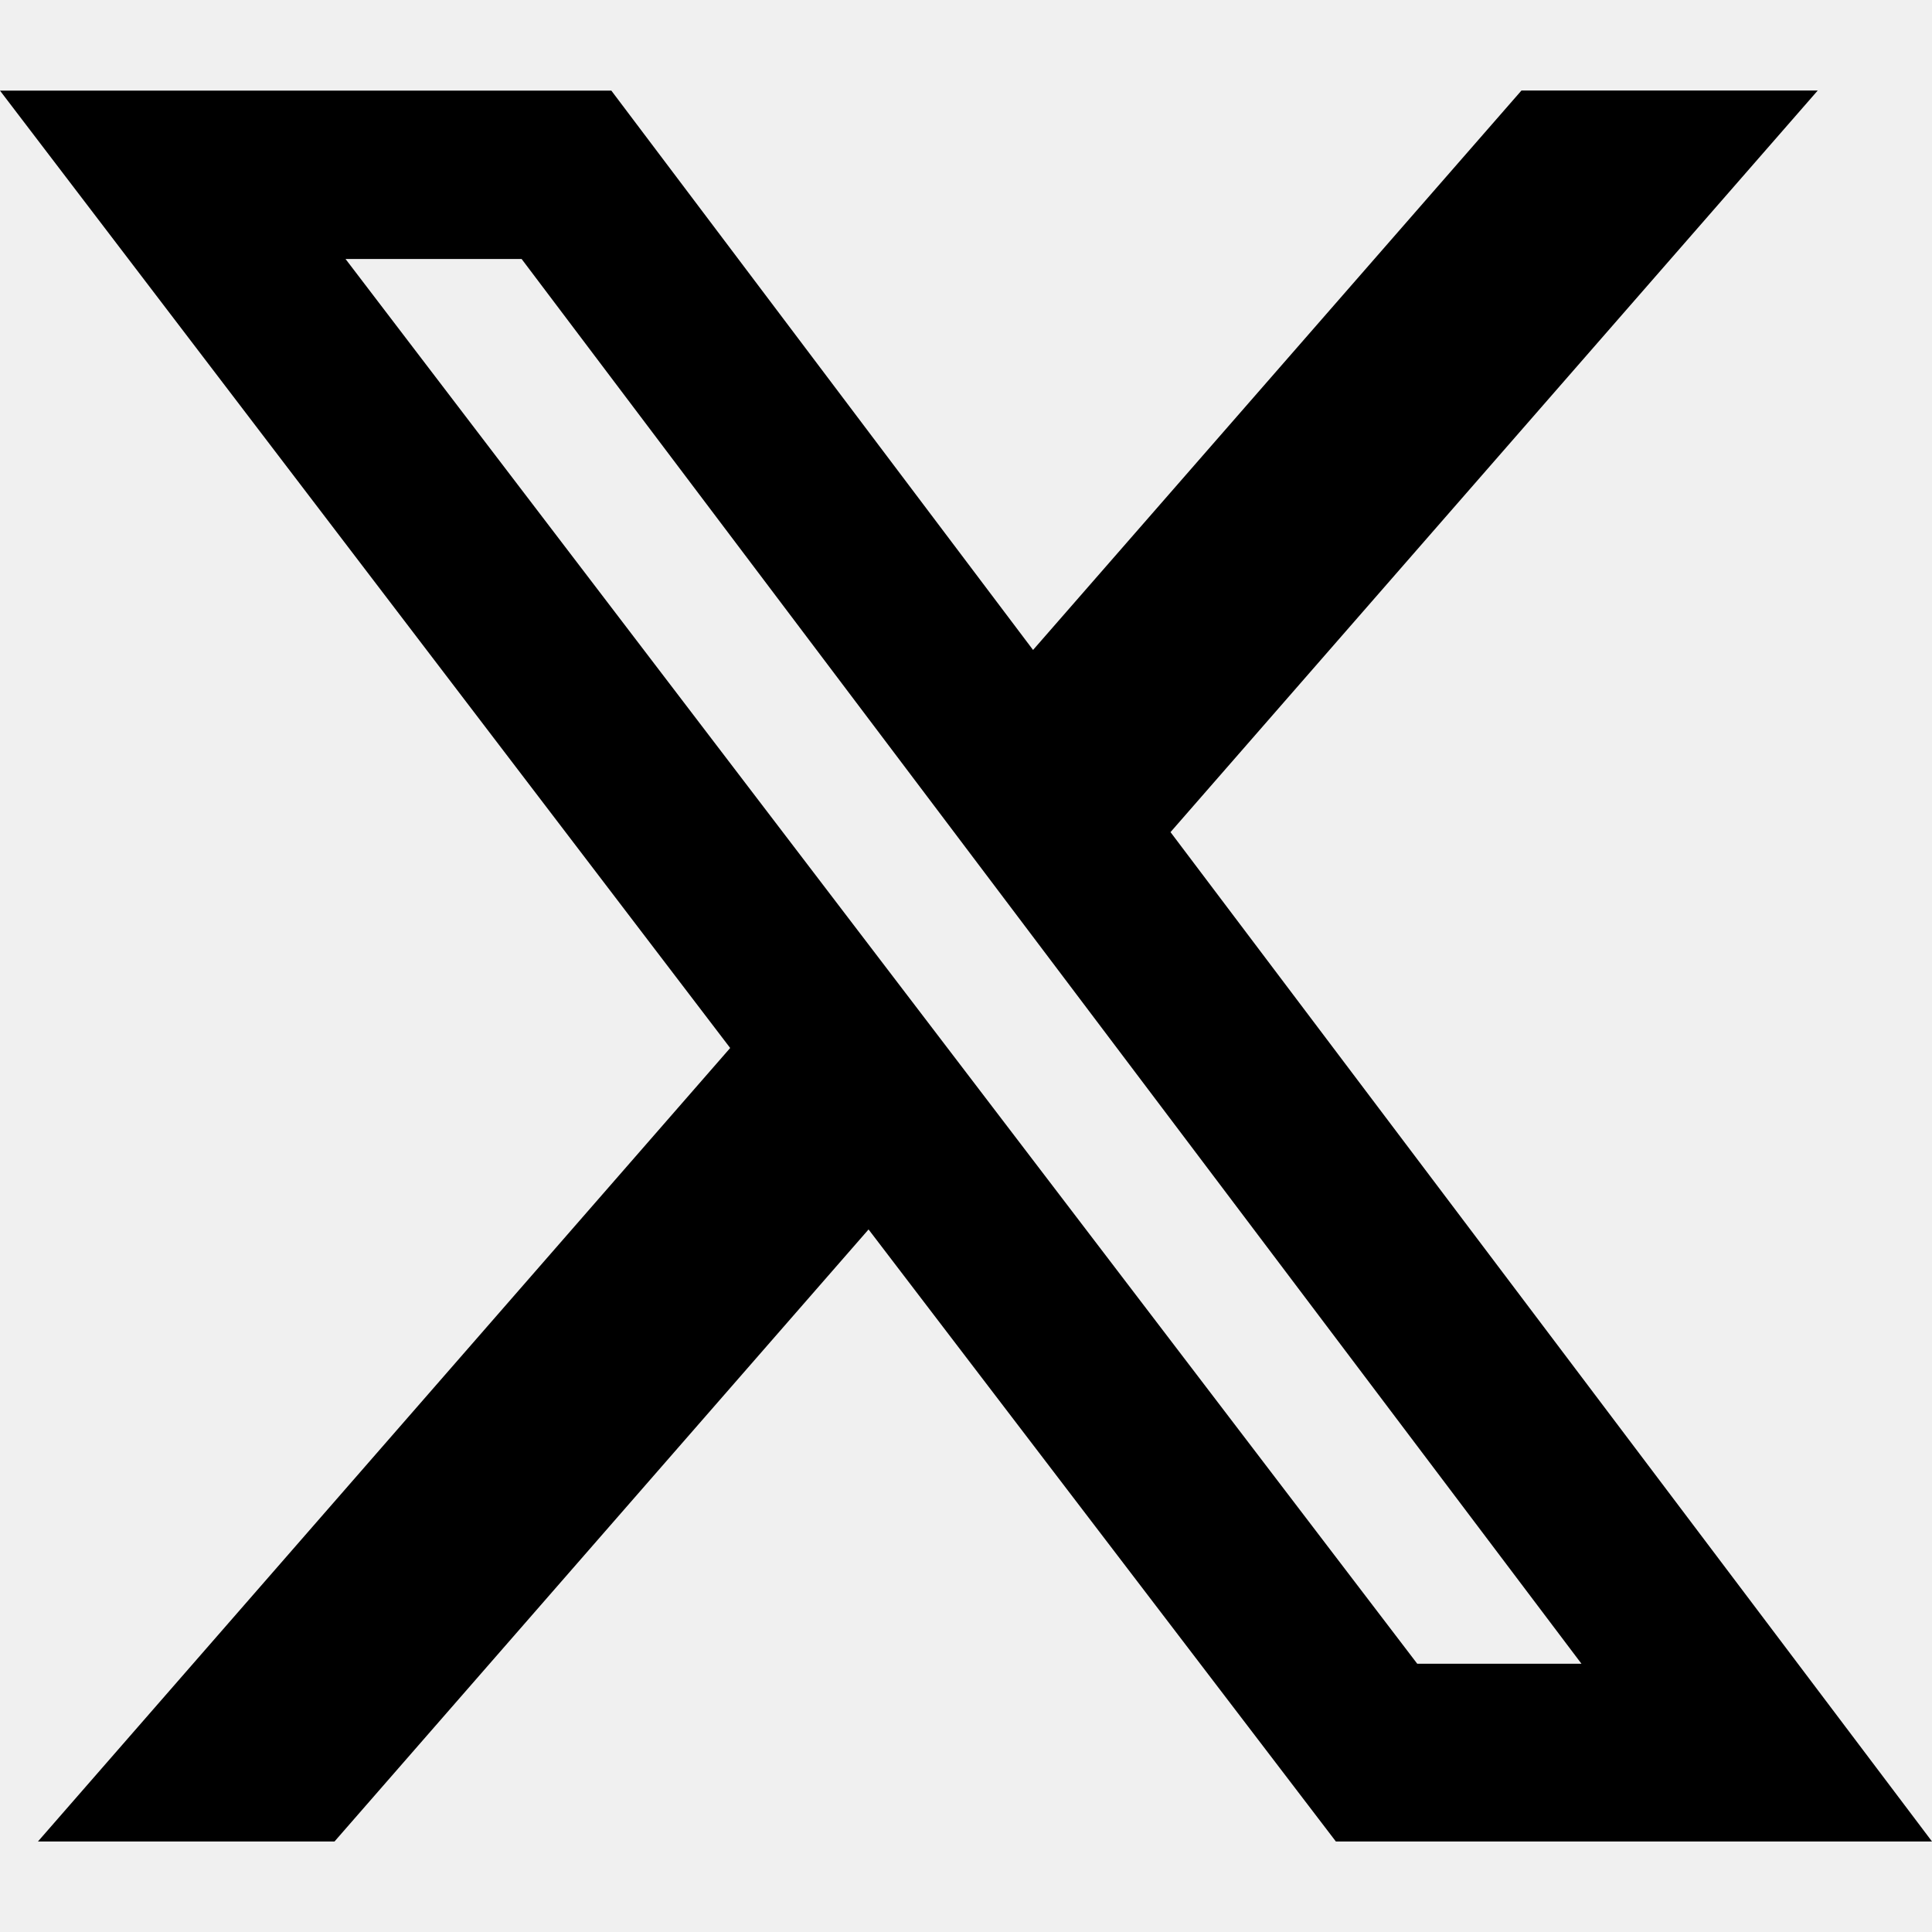
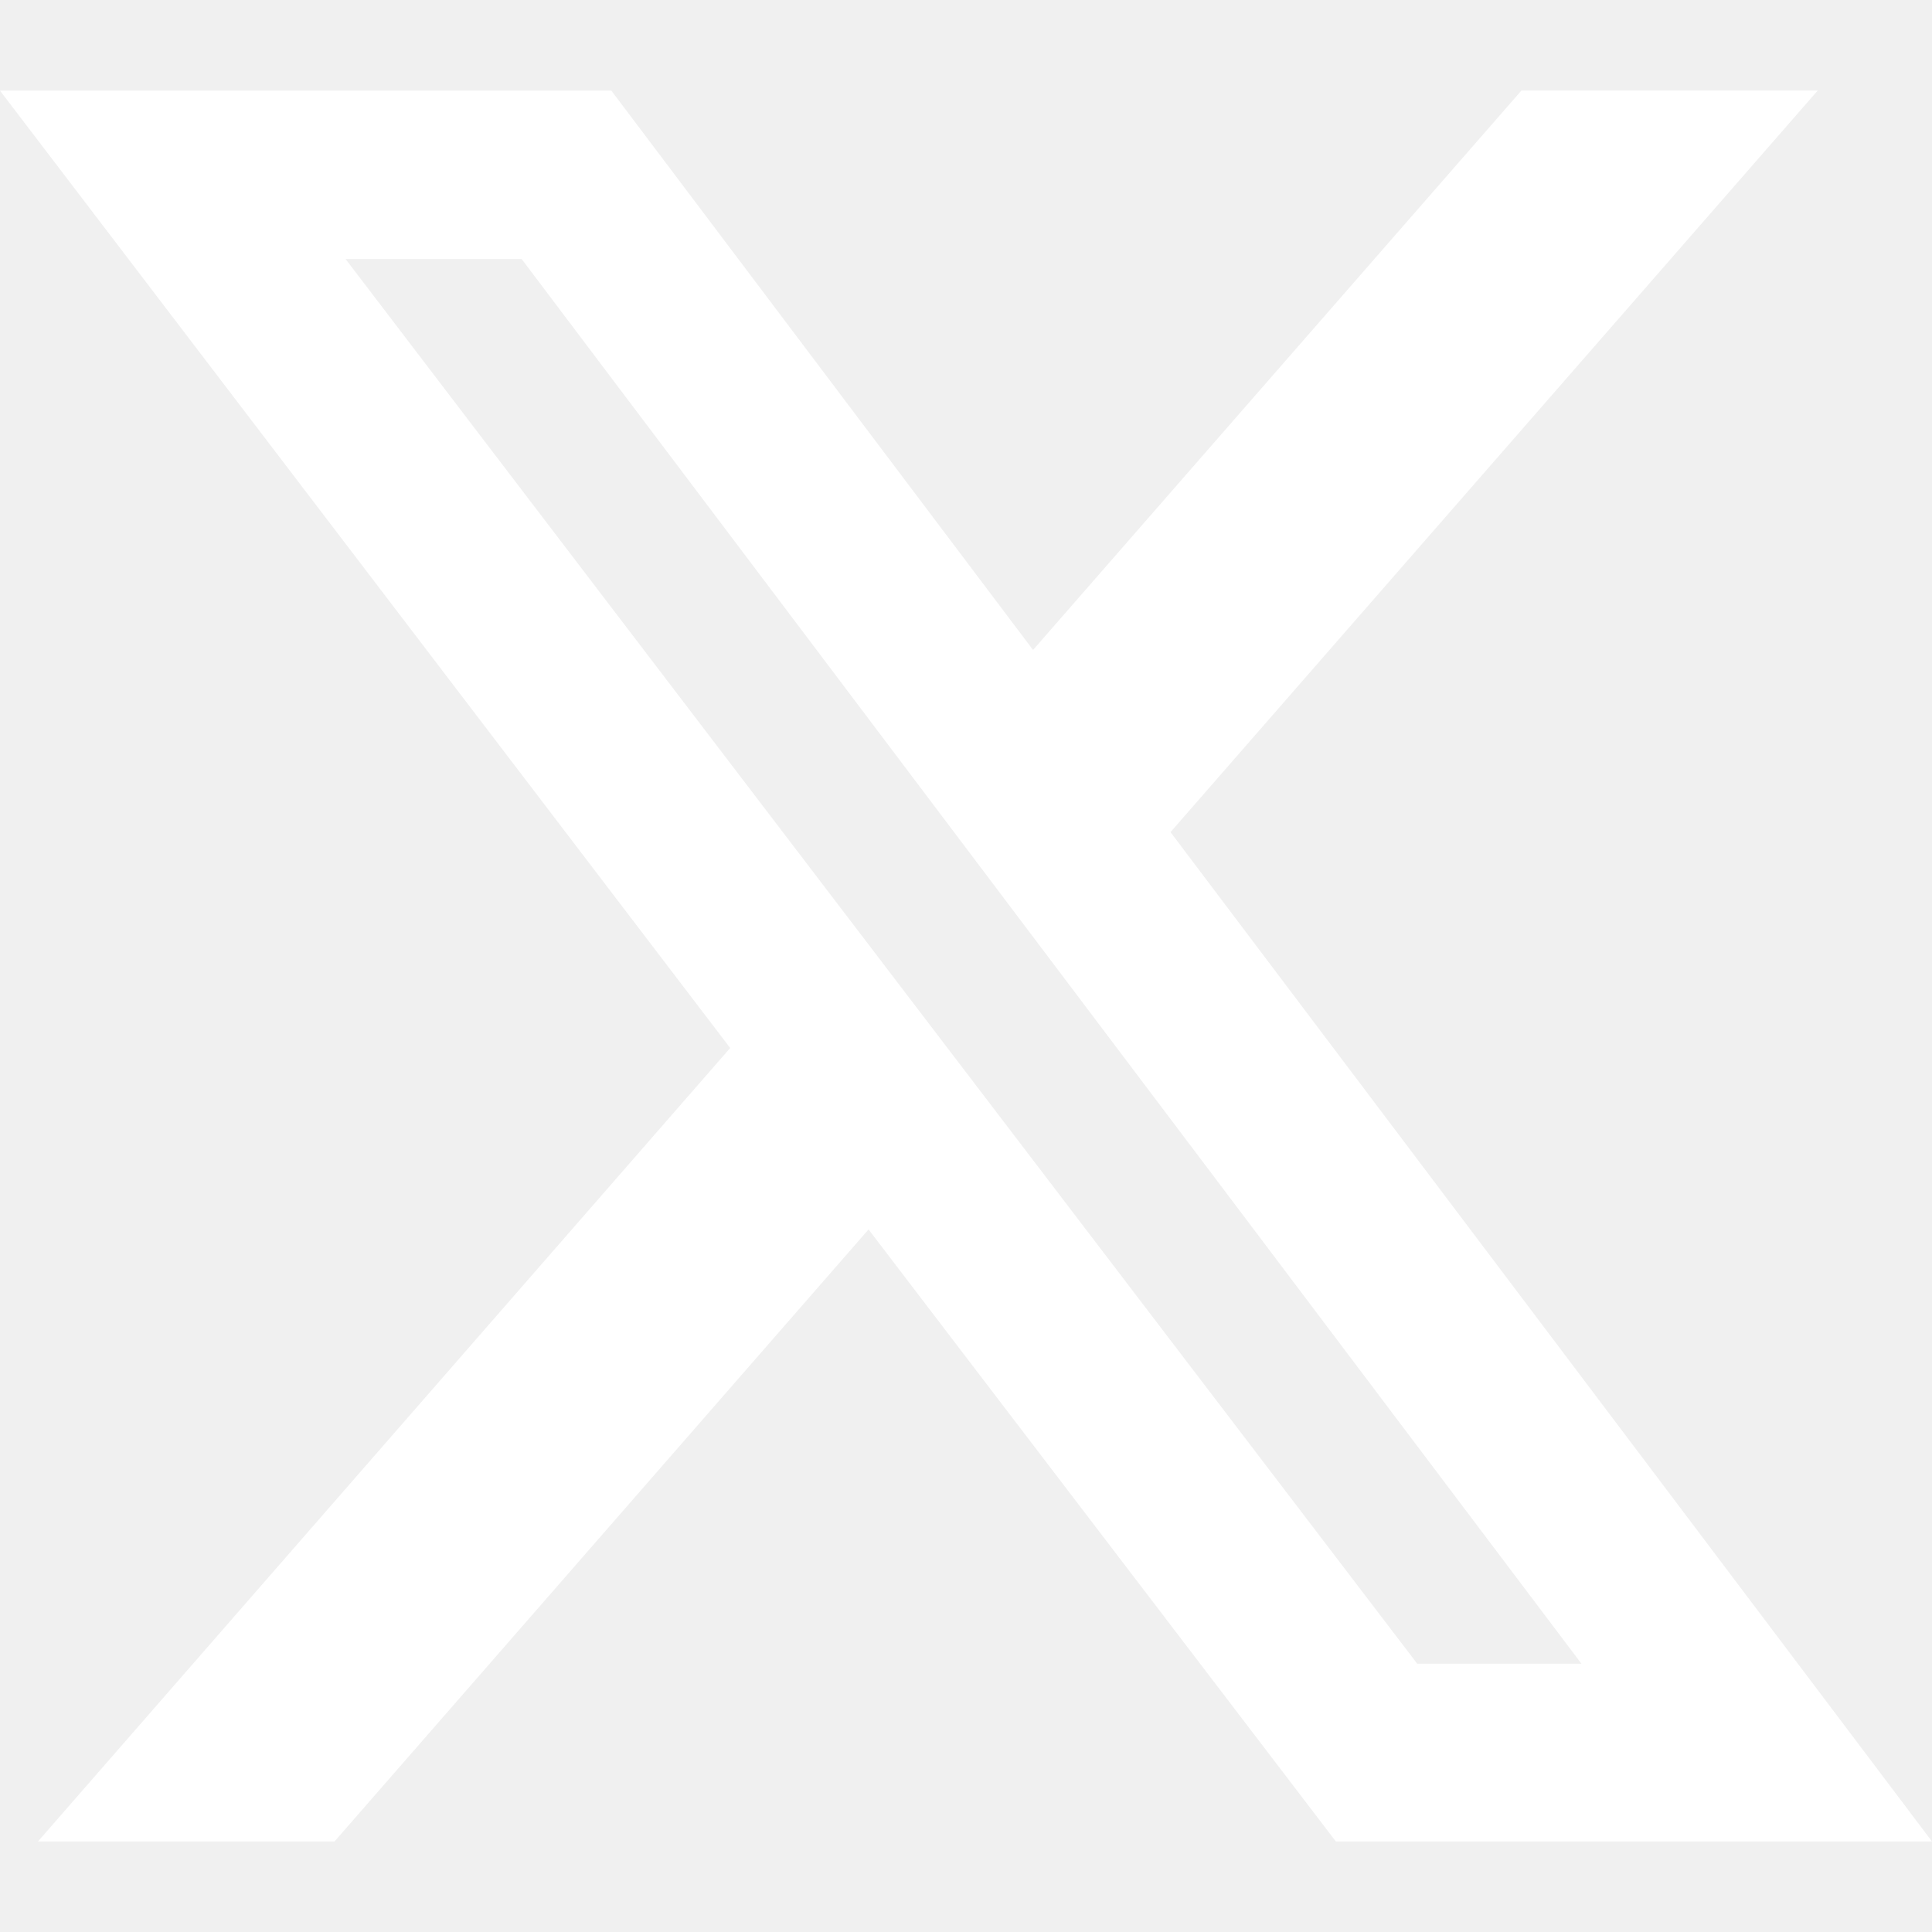
<svg xmlns="http://www.w3.org/2000/svg" width="19" height="19" viewBox="0 0 48 48" fill="none">
  <g clip-path="url(#clip0_605_40)">
    <mask id="mask0_605_40" style="mask-type:luminance" maskUnits="userSpaceOnUse" x="0" y="0" width="48" height="48">
      <path d="M0 0H48V48H0V0Z" fill="white" />
    </mask>
    <g mask="url(#mask0_605_40)">
-       <path d="M37.8 2.249H45.161L29.081 20.674L48 45.751H33.189L21.579 30.545L8.311 45.751H0.943L18.141 26.037L0 2.252H15.189L25.666 16.148L37.8 2.249ZM35.211 41.335H39.291L12.96 6.435H8.585L35.211 41.335Z" fill="black" />
+       <path d="M37.8 2.249H45.161L29.081 20.674L48 45.751H33.189L21.579 30.545L8.311 45.751H0.943L18.141 26.037L0 2.252H15.189L25.666 16.148L37.8 2.249ZM35.211 41.335H39.291L12.96 6.435H8.585L35.211 41.335Z" fill="white" />
    </g>
  </g>
  <defs>
    <clipPath id="clip0_605_40">
      <rect width="48" height="48" fill="white" />
    </clipPath>
  </defs>
</svg>
